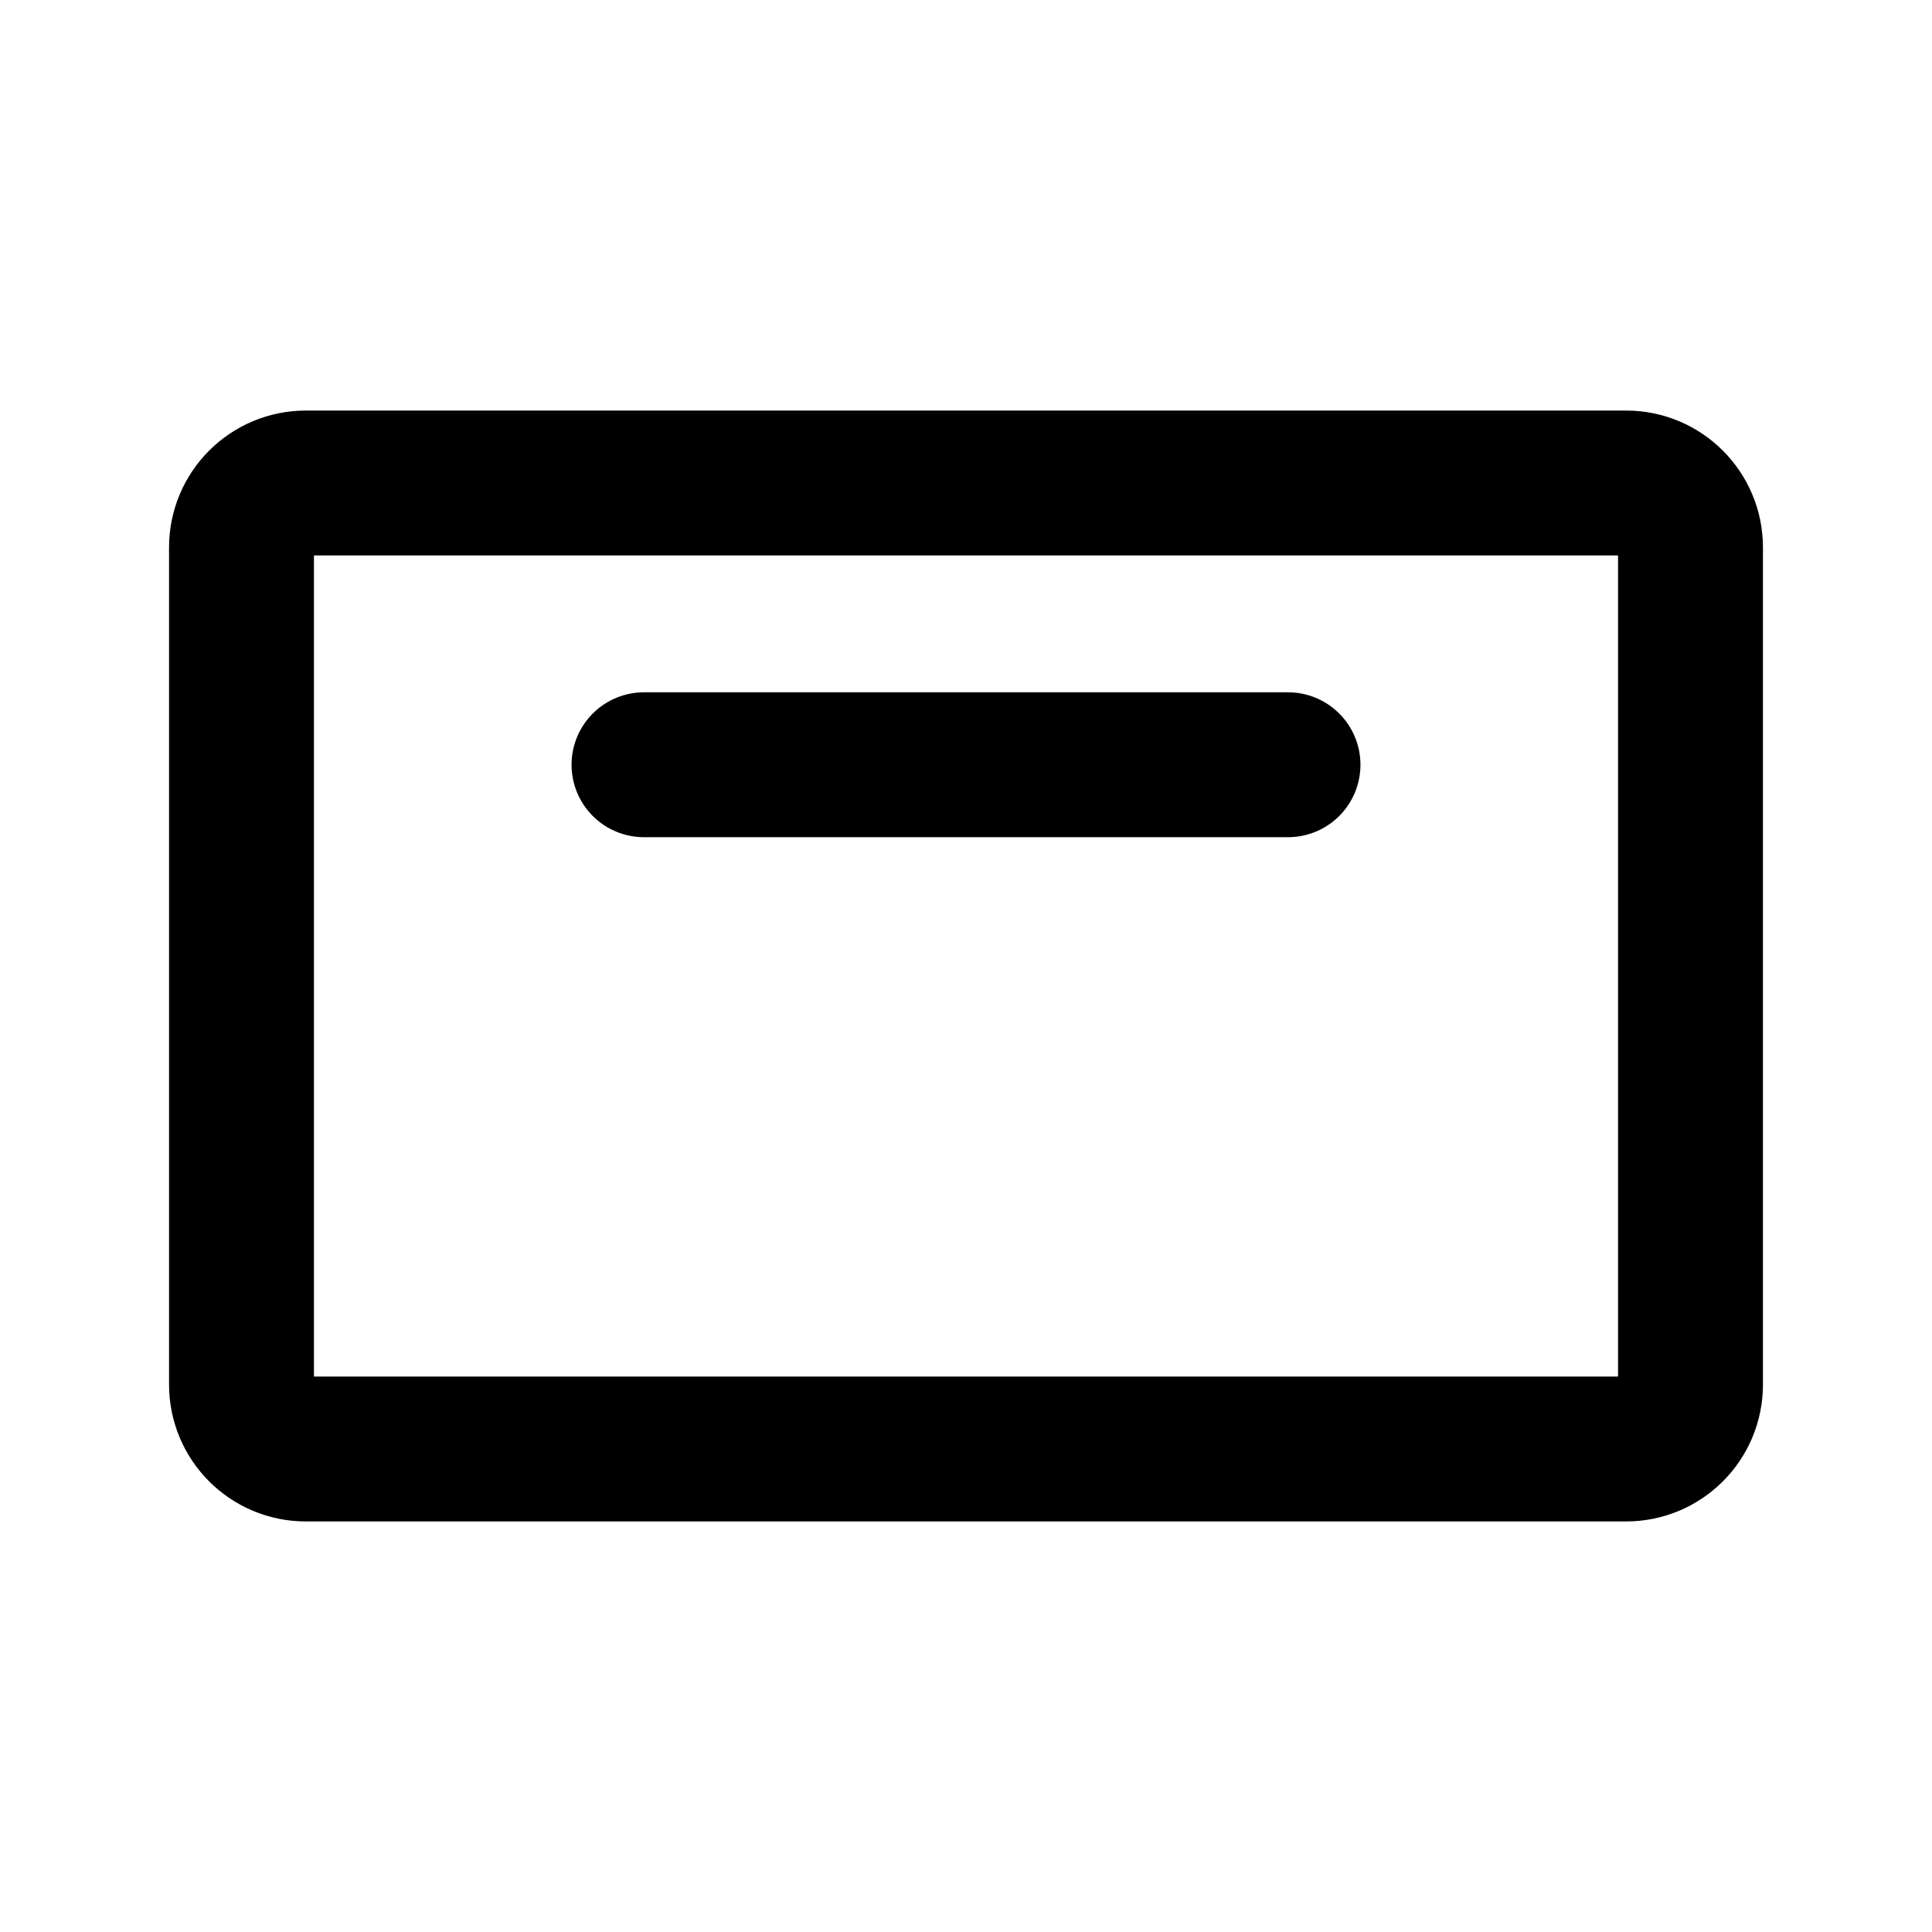
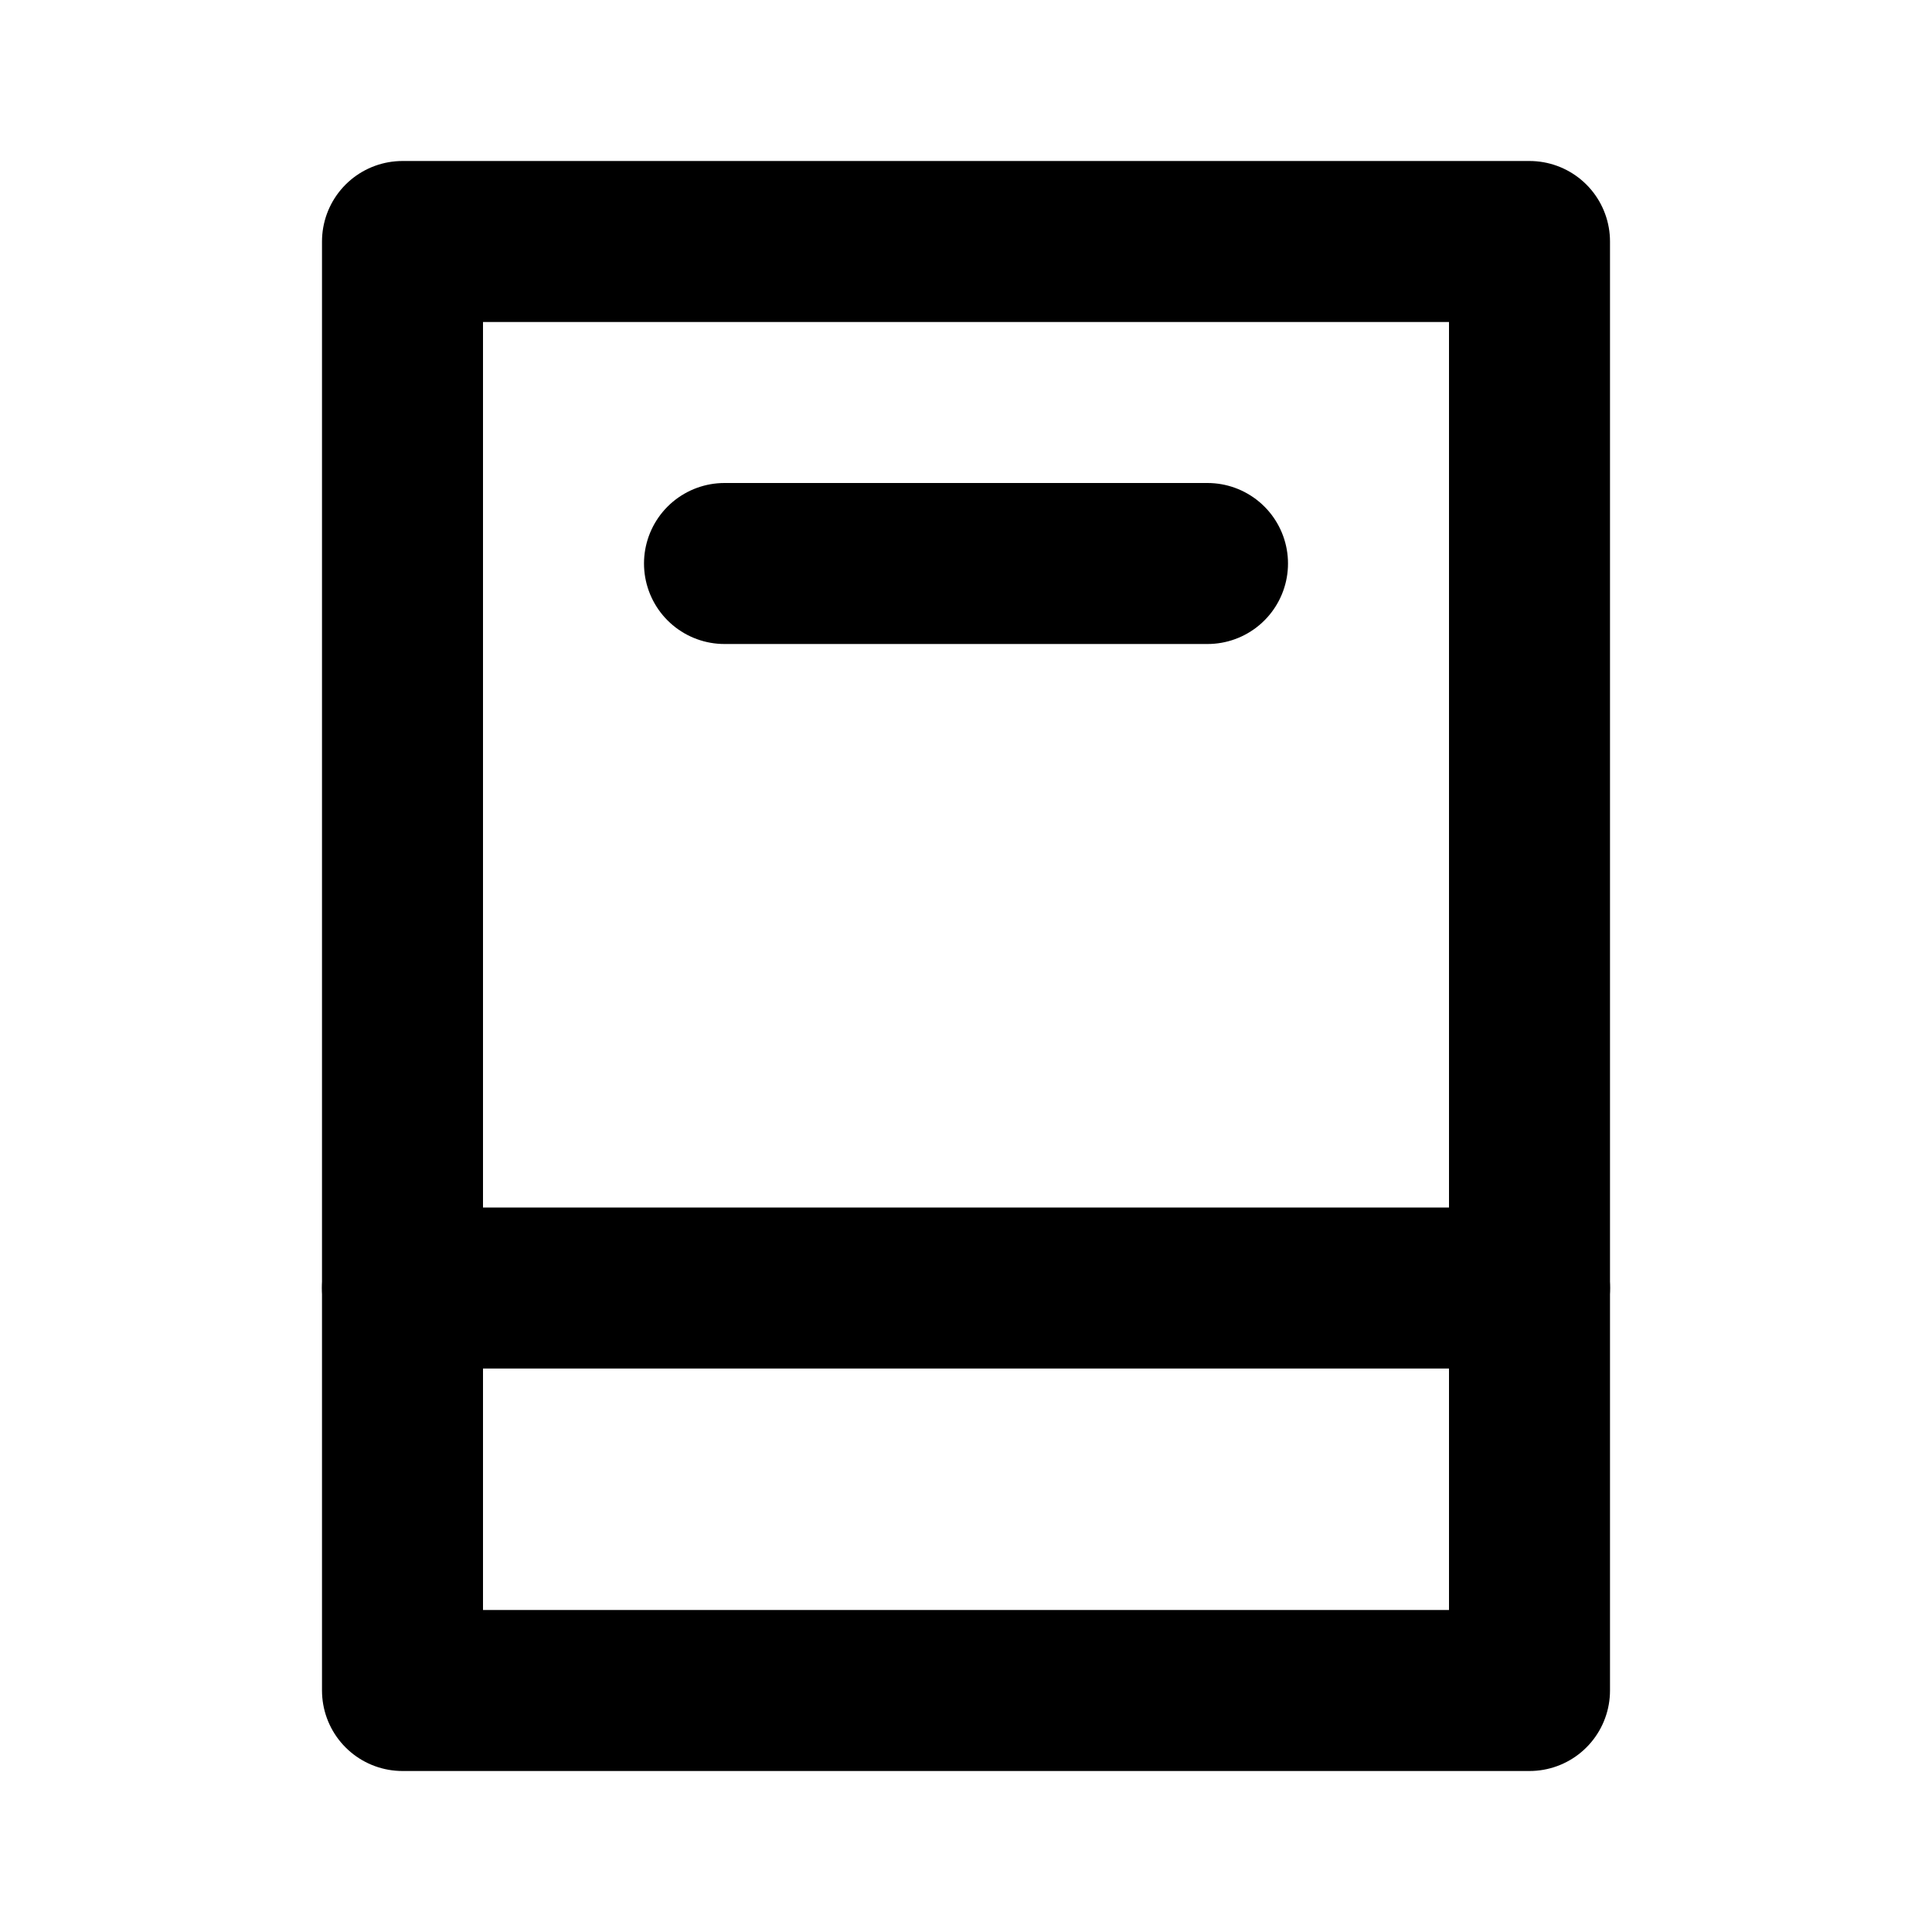
- <svg xmlns="http://www.w3.org/2000/svg" viewBox="0 0 24 24" fill="none" stroke="currentColor" stroke-width="1.8" stroke-linecap="round" stroke-linejoin="round">
-   <rect x="3" y="6" width="18" height="12" rx="0.8" />
-   <line x1="8" y1="9.5" x2="16" y2="9.5" />
+ <svg xmlns="http://www.w3.org/2000/svg" viewBox="0 0 24 24" fill="none" stroke="currentColor" stroke-width="2" stroke-linecap="round" stroke-linejoin="round">
+   <rect x="5" y="3" width="14" height="18" />
+   <line x1="9" y1="7" x2="15" y2="7" />
+   <line x1="5" y1="16" x2="19" y2="16" />
</svg>
